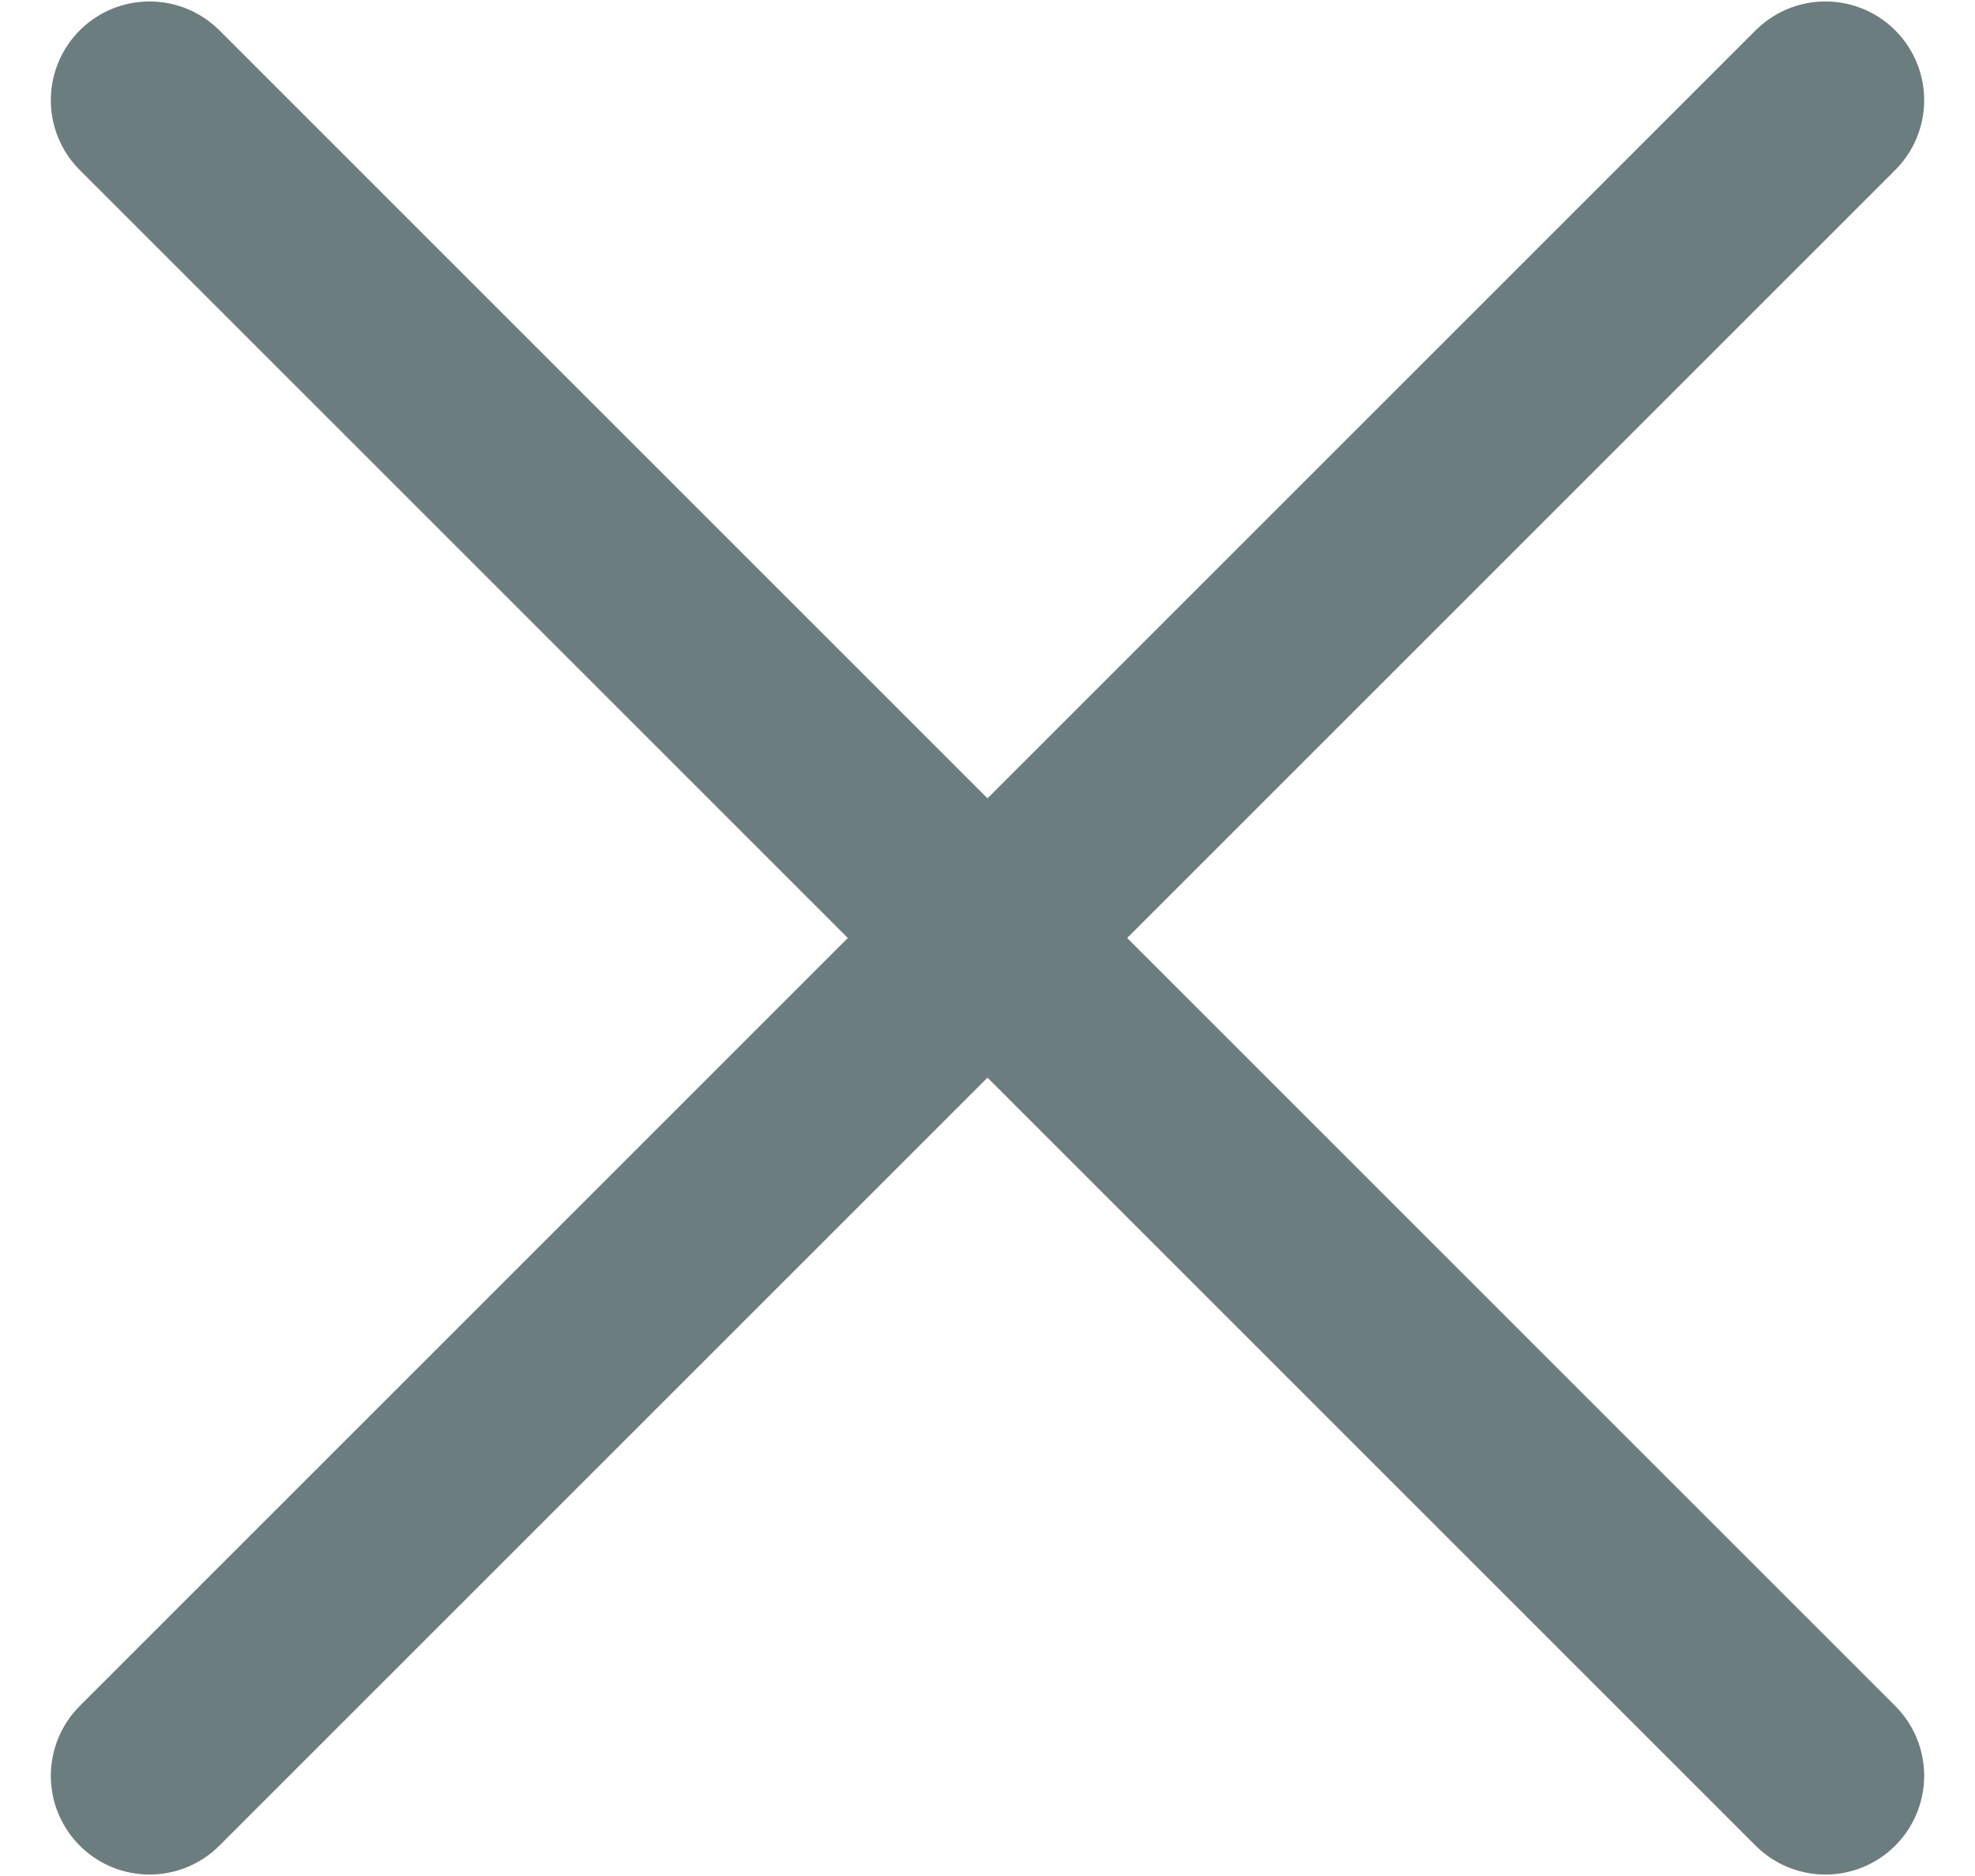
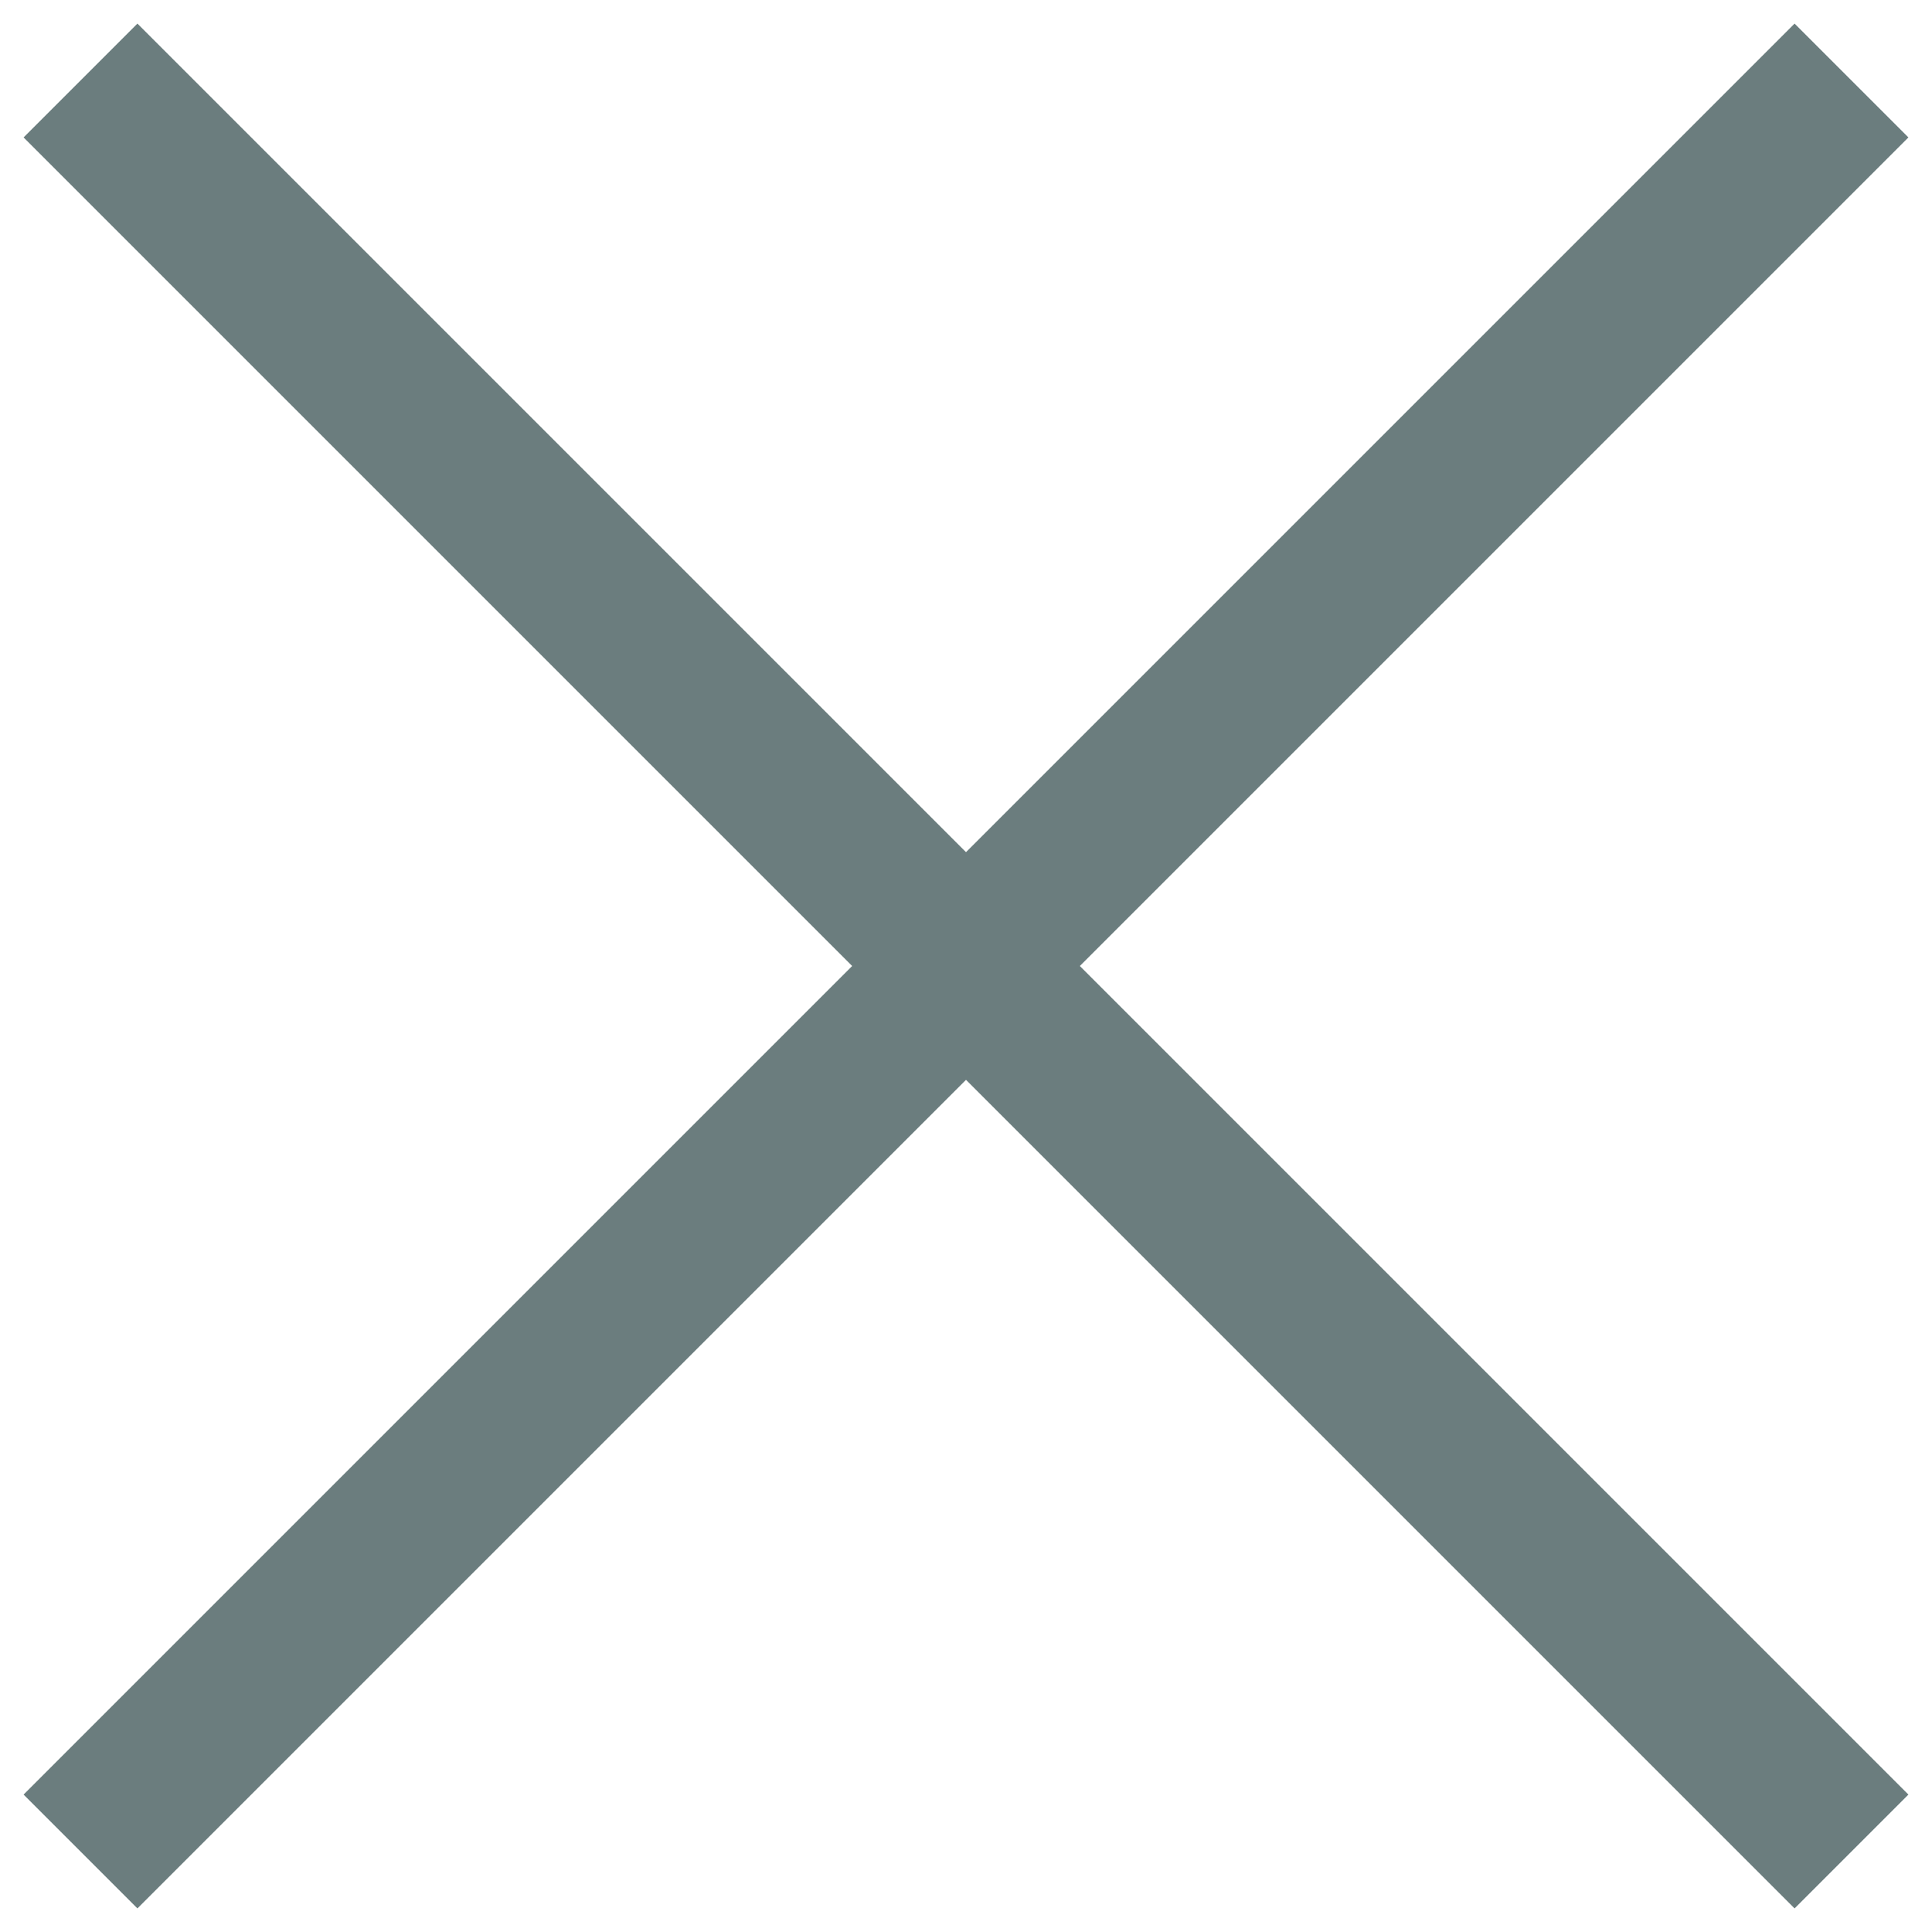
- <svg xmlns="http://www.w3.org/2000/svg" width="20px" height="19px" viewBox="0 0 20 19" version="1.1">
-   <g id="Symbols" stroke="none" stroke-width="1" fill="none" fill-rule="evenodd">
-     <g id="Mobile-/-Navigation-/-Home-Copy" transform="translate(-12, -12)">
-       <g id="mobile-menu">
-         <rect id="Rectangle" x="0" y="0" width="44" height="42" />
-         <g id="Group" transform="translate(22, 21.5) rotate(-45) translate(-22, -21.5) translate(10, 21)" stroke="#6B7D7E" stroke-linecap="round" stroke-width="2">
-           <line x1="24" y1="0.5" x2="1.70530257e-13" y2="0.5" id="Line" />
-         </g>
-         <g id="Group" transform="translate(22, 21.5) rotate(45) translate(-22, -21.5) translate(10, 21)" stroke="#6B7D7E" stroke-linecap="round" stroke-width="2">
-           <line x1="24" y1="0.5" x2="1.70530257e-13" y2="0.5" id="Line" />
-         </g>
-       </g>
+ <svg xmlns="http://www.w3.org/2000/svg" width="24px" height="24px" viewBox="0 0 24 24" version="1.1">
+   <g id="mobile-menu-close" stroke="none" stroke-width="1" fill="none" fill-rule="evenodd">
+     <g id="Group" transform="translate(1, 1)" stroke="#6B7D7E" stroke-width="2">
+       <line x1="22" y1="22" x2="0" y2="0" id="Line" />
+       <line x1="22" y1="0" x2="0" y2="22" id="Line" />
    </g>
  </g>
</svg>
